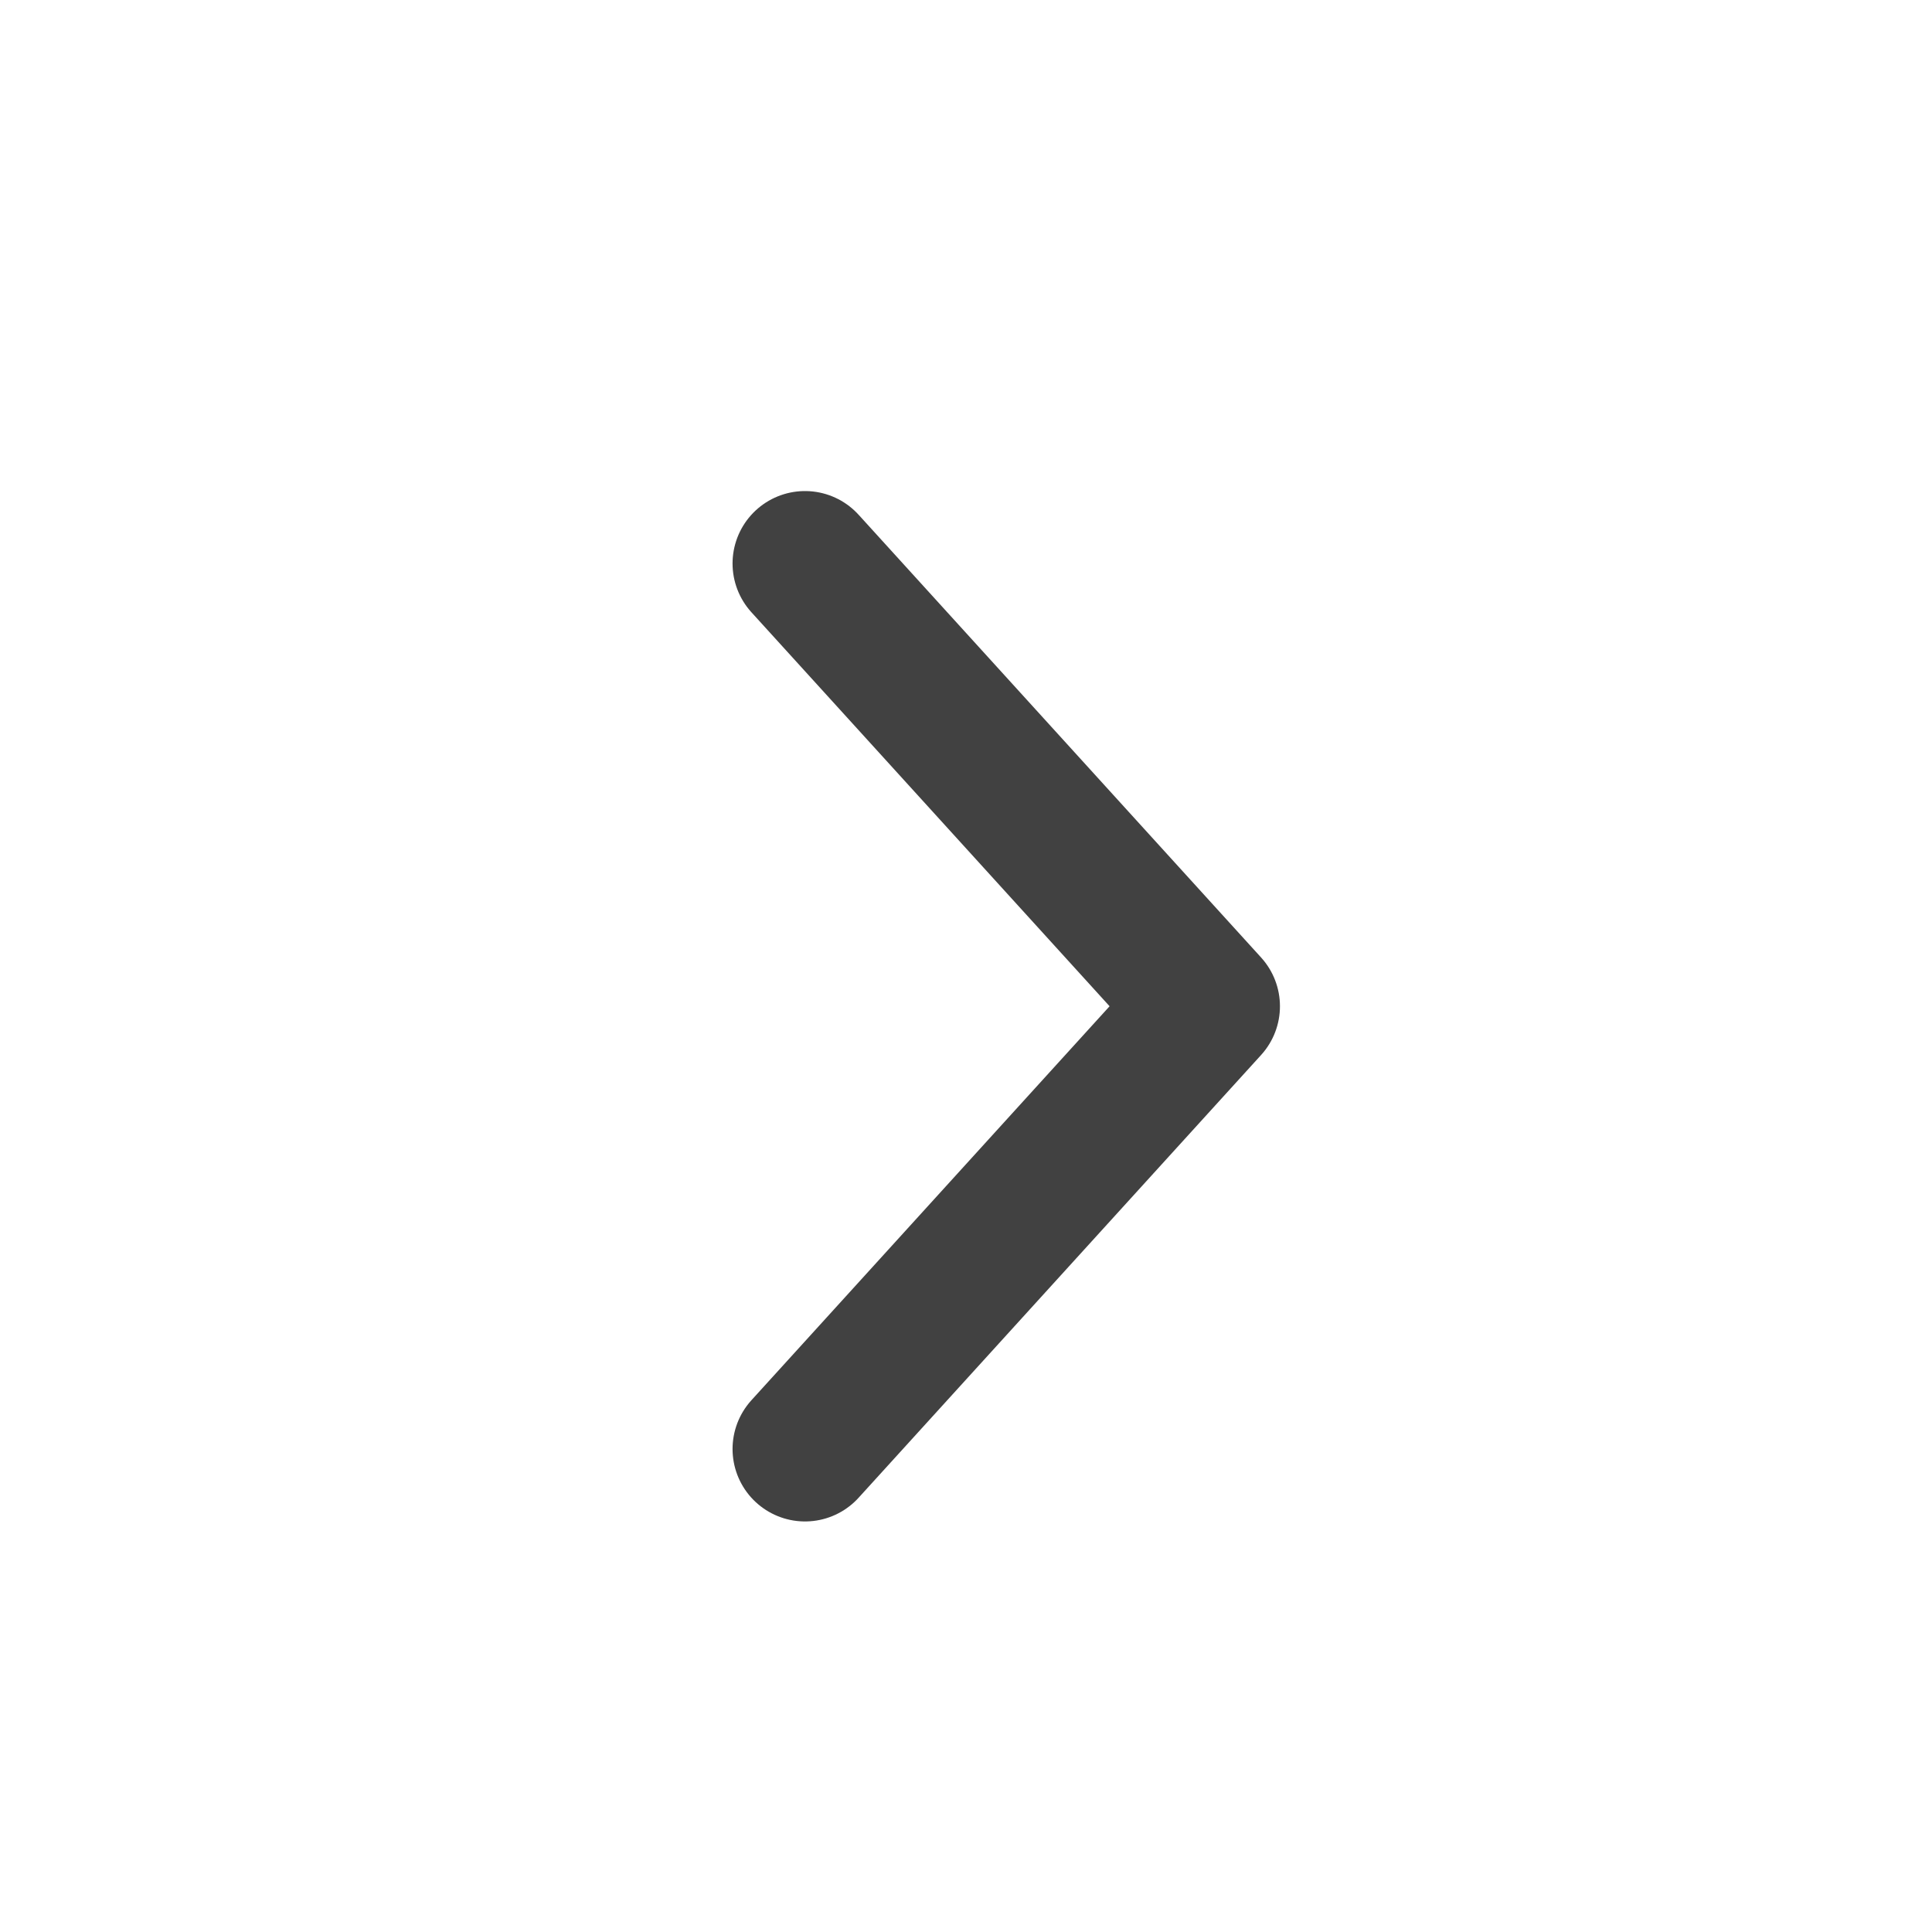
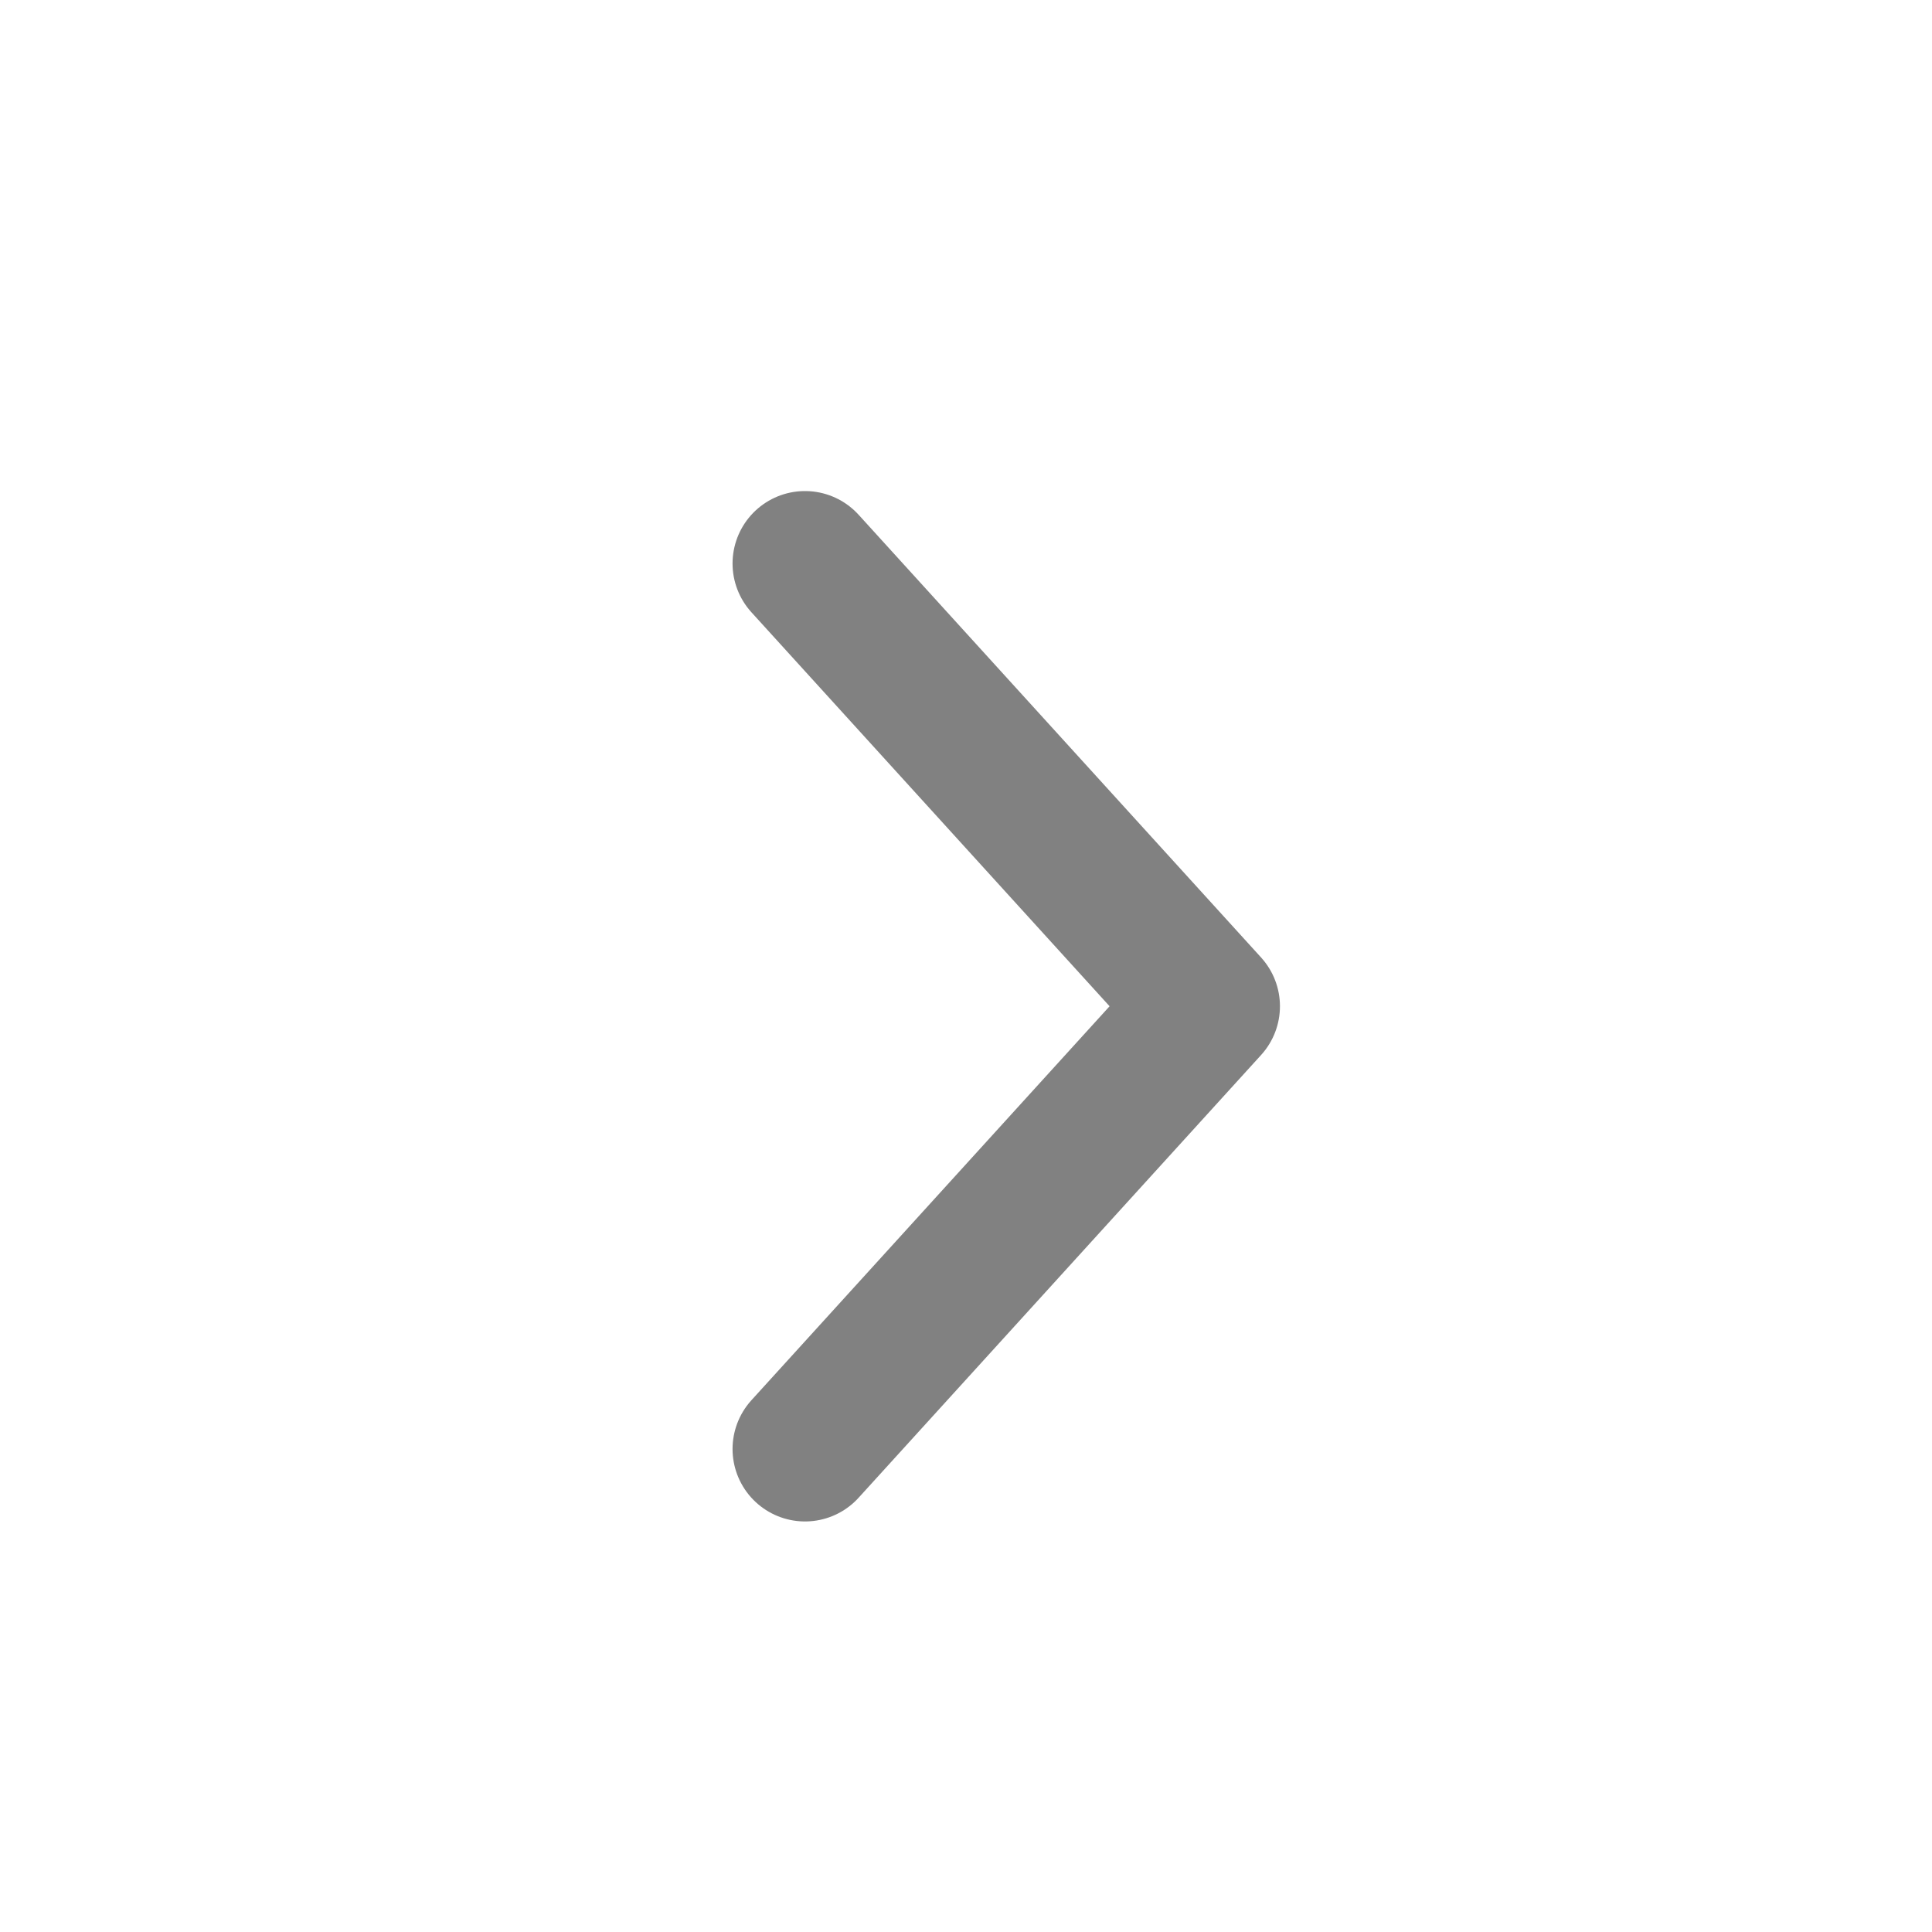
<svg xmlns="http://www.w3.org/2000/svg" width="24" height="24" viewBox="0 0 24 24" fill="none">
-   <path d="M10 7L15 12.5L10 18" stroke="#414141" stroke-width="1.8" stroke-linecap="round" stroke-linejoin="round" />
+   <path d="M10 7L15 12.5L10 18" stroke="#818181" stroke-width="1.8" stroke-linecap="round" stroke-linejoin="round" />
</svg>
